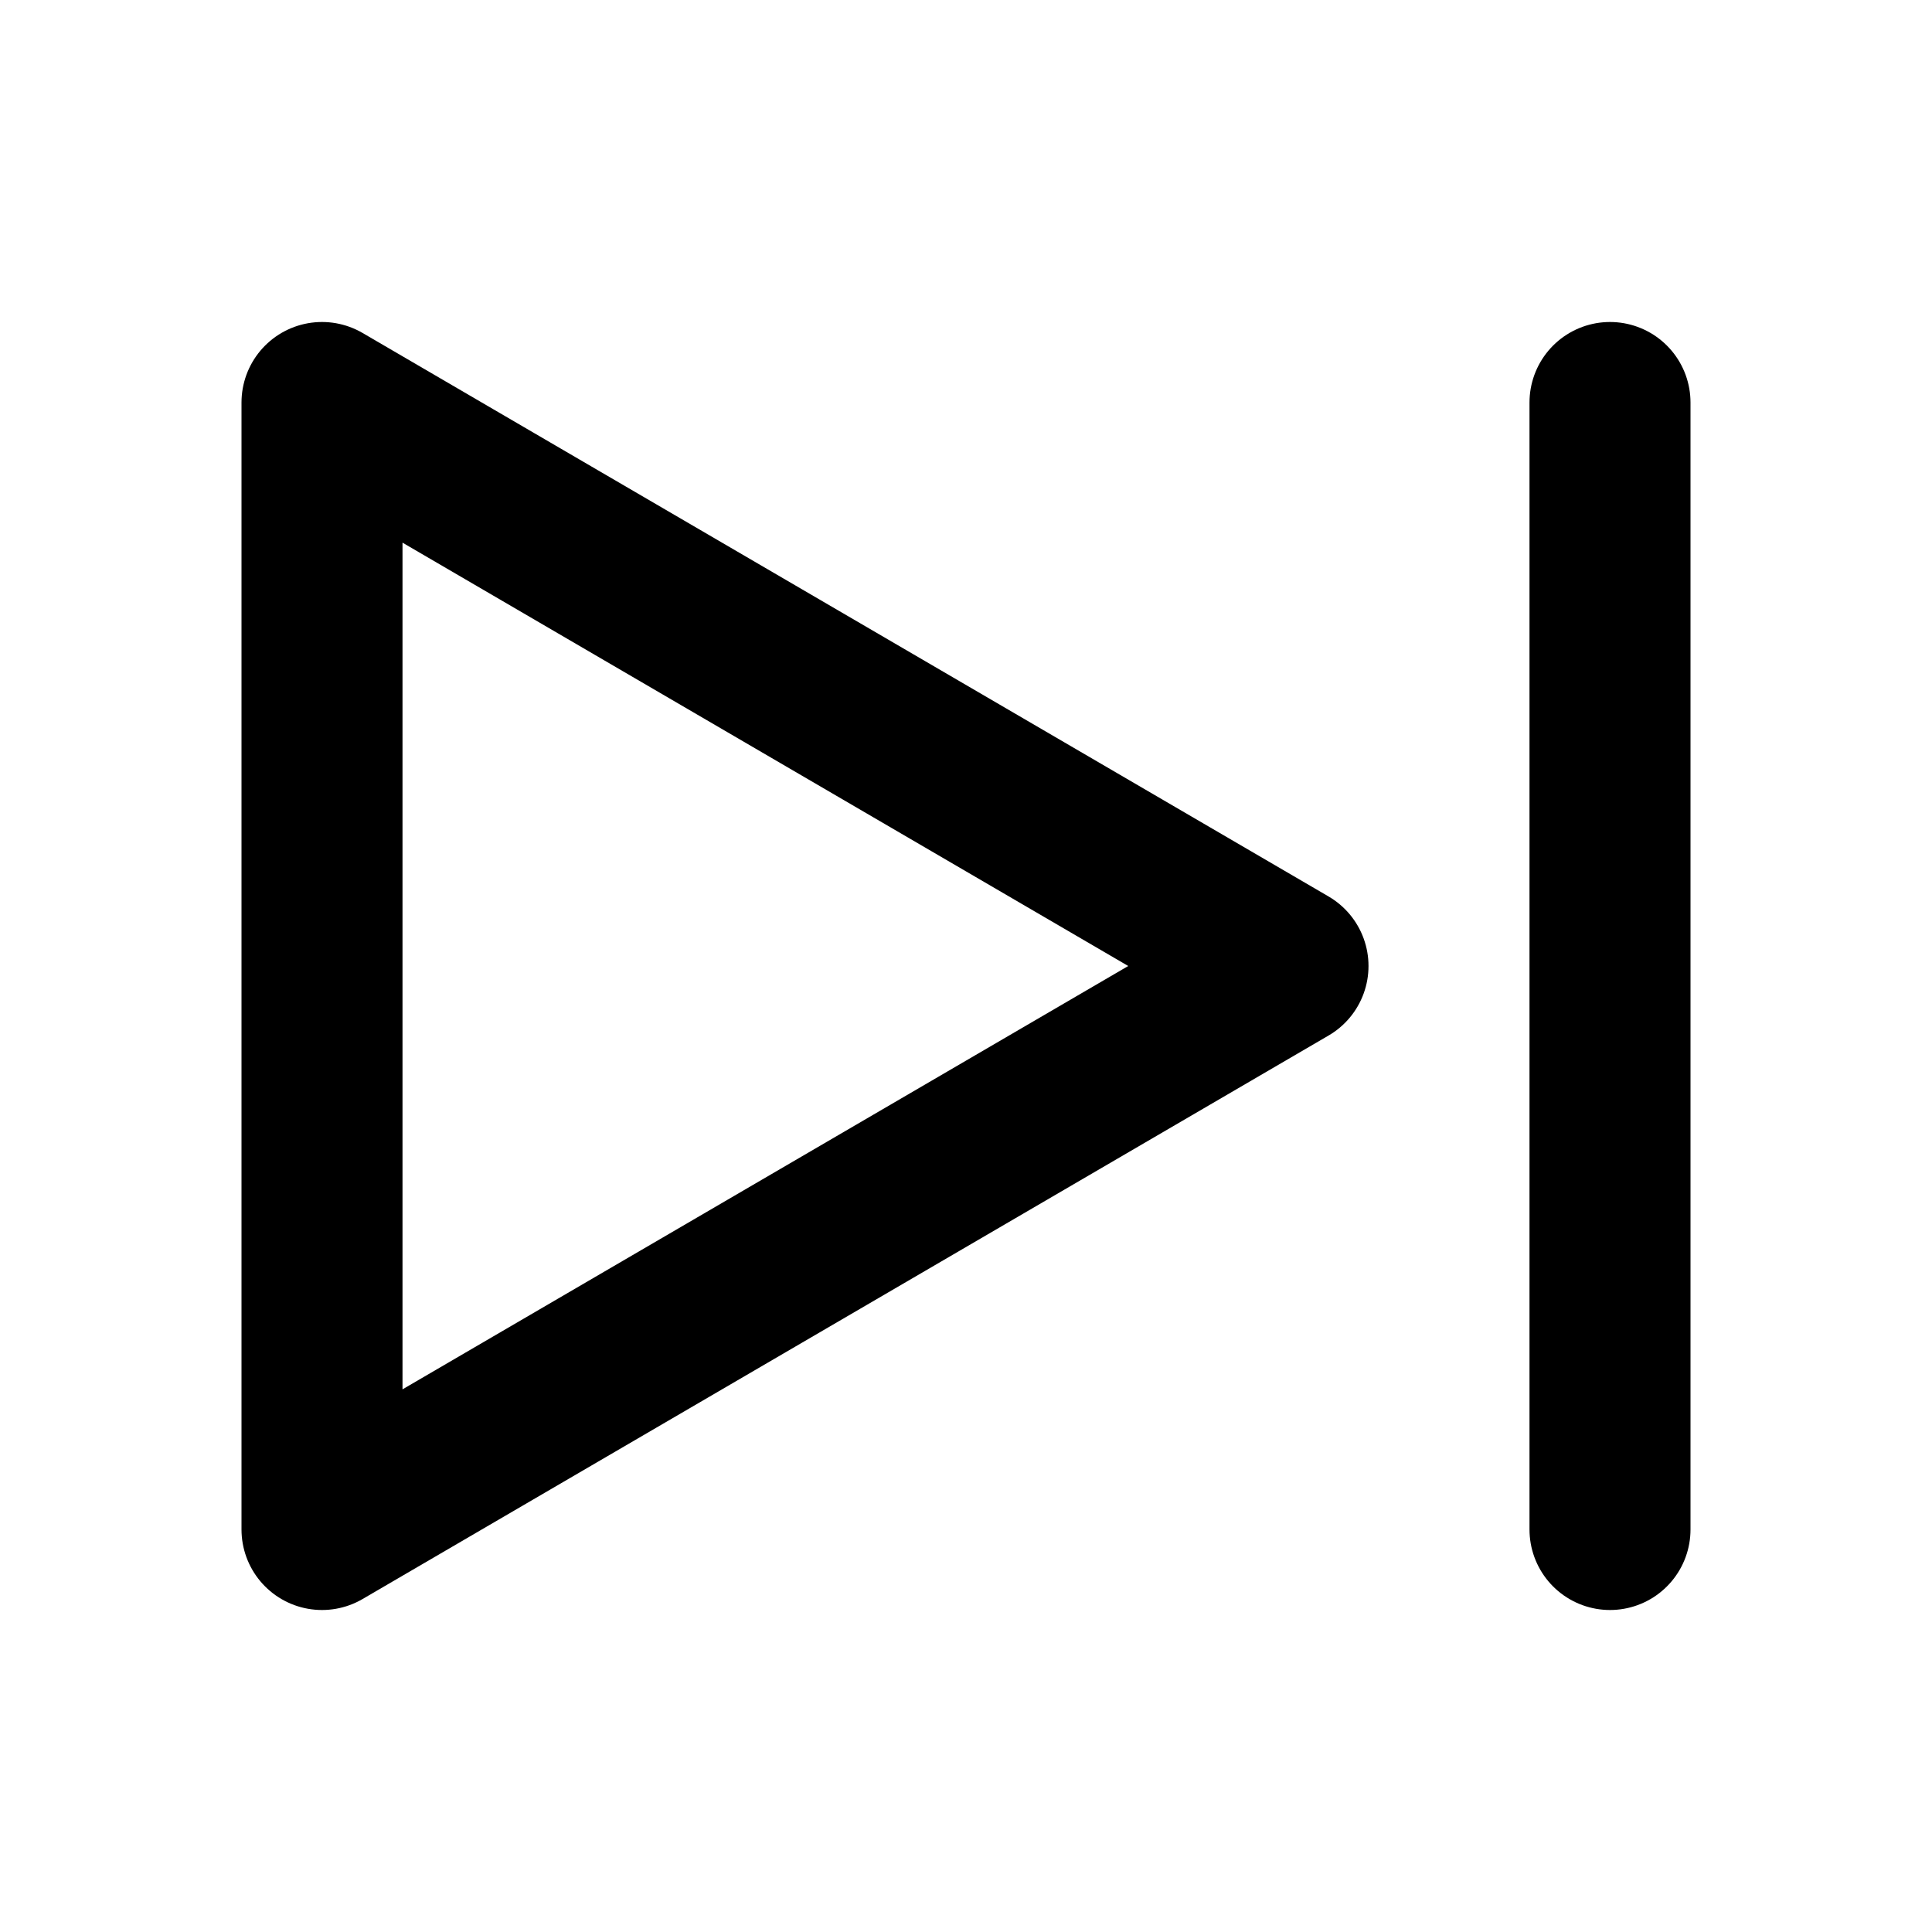
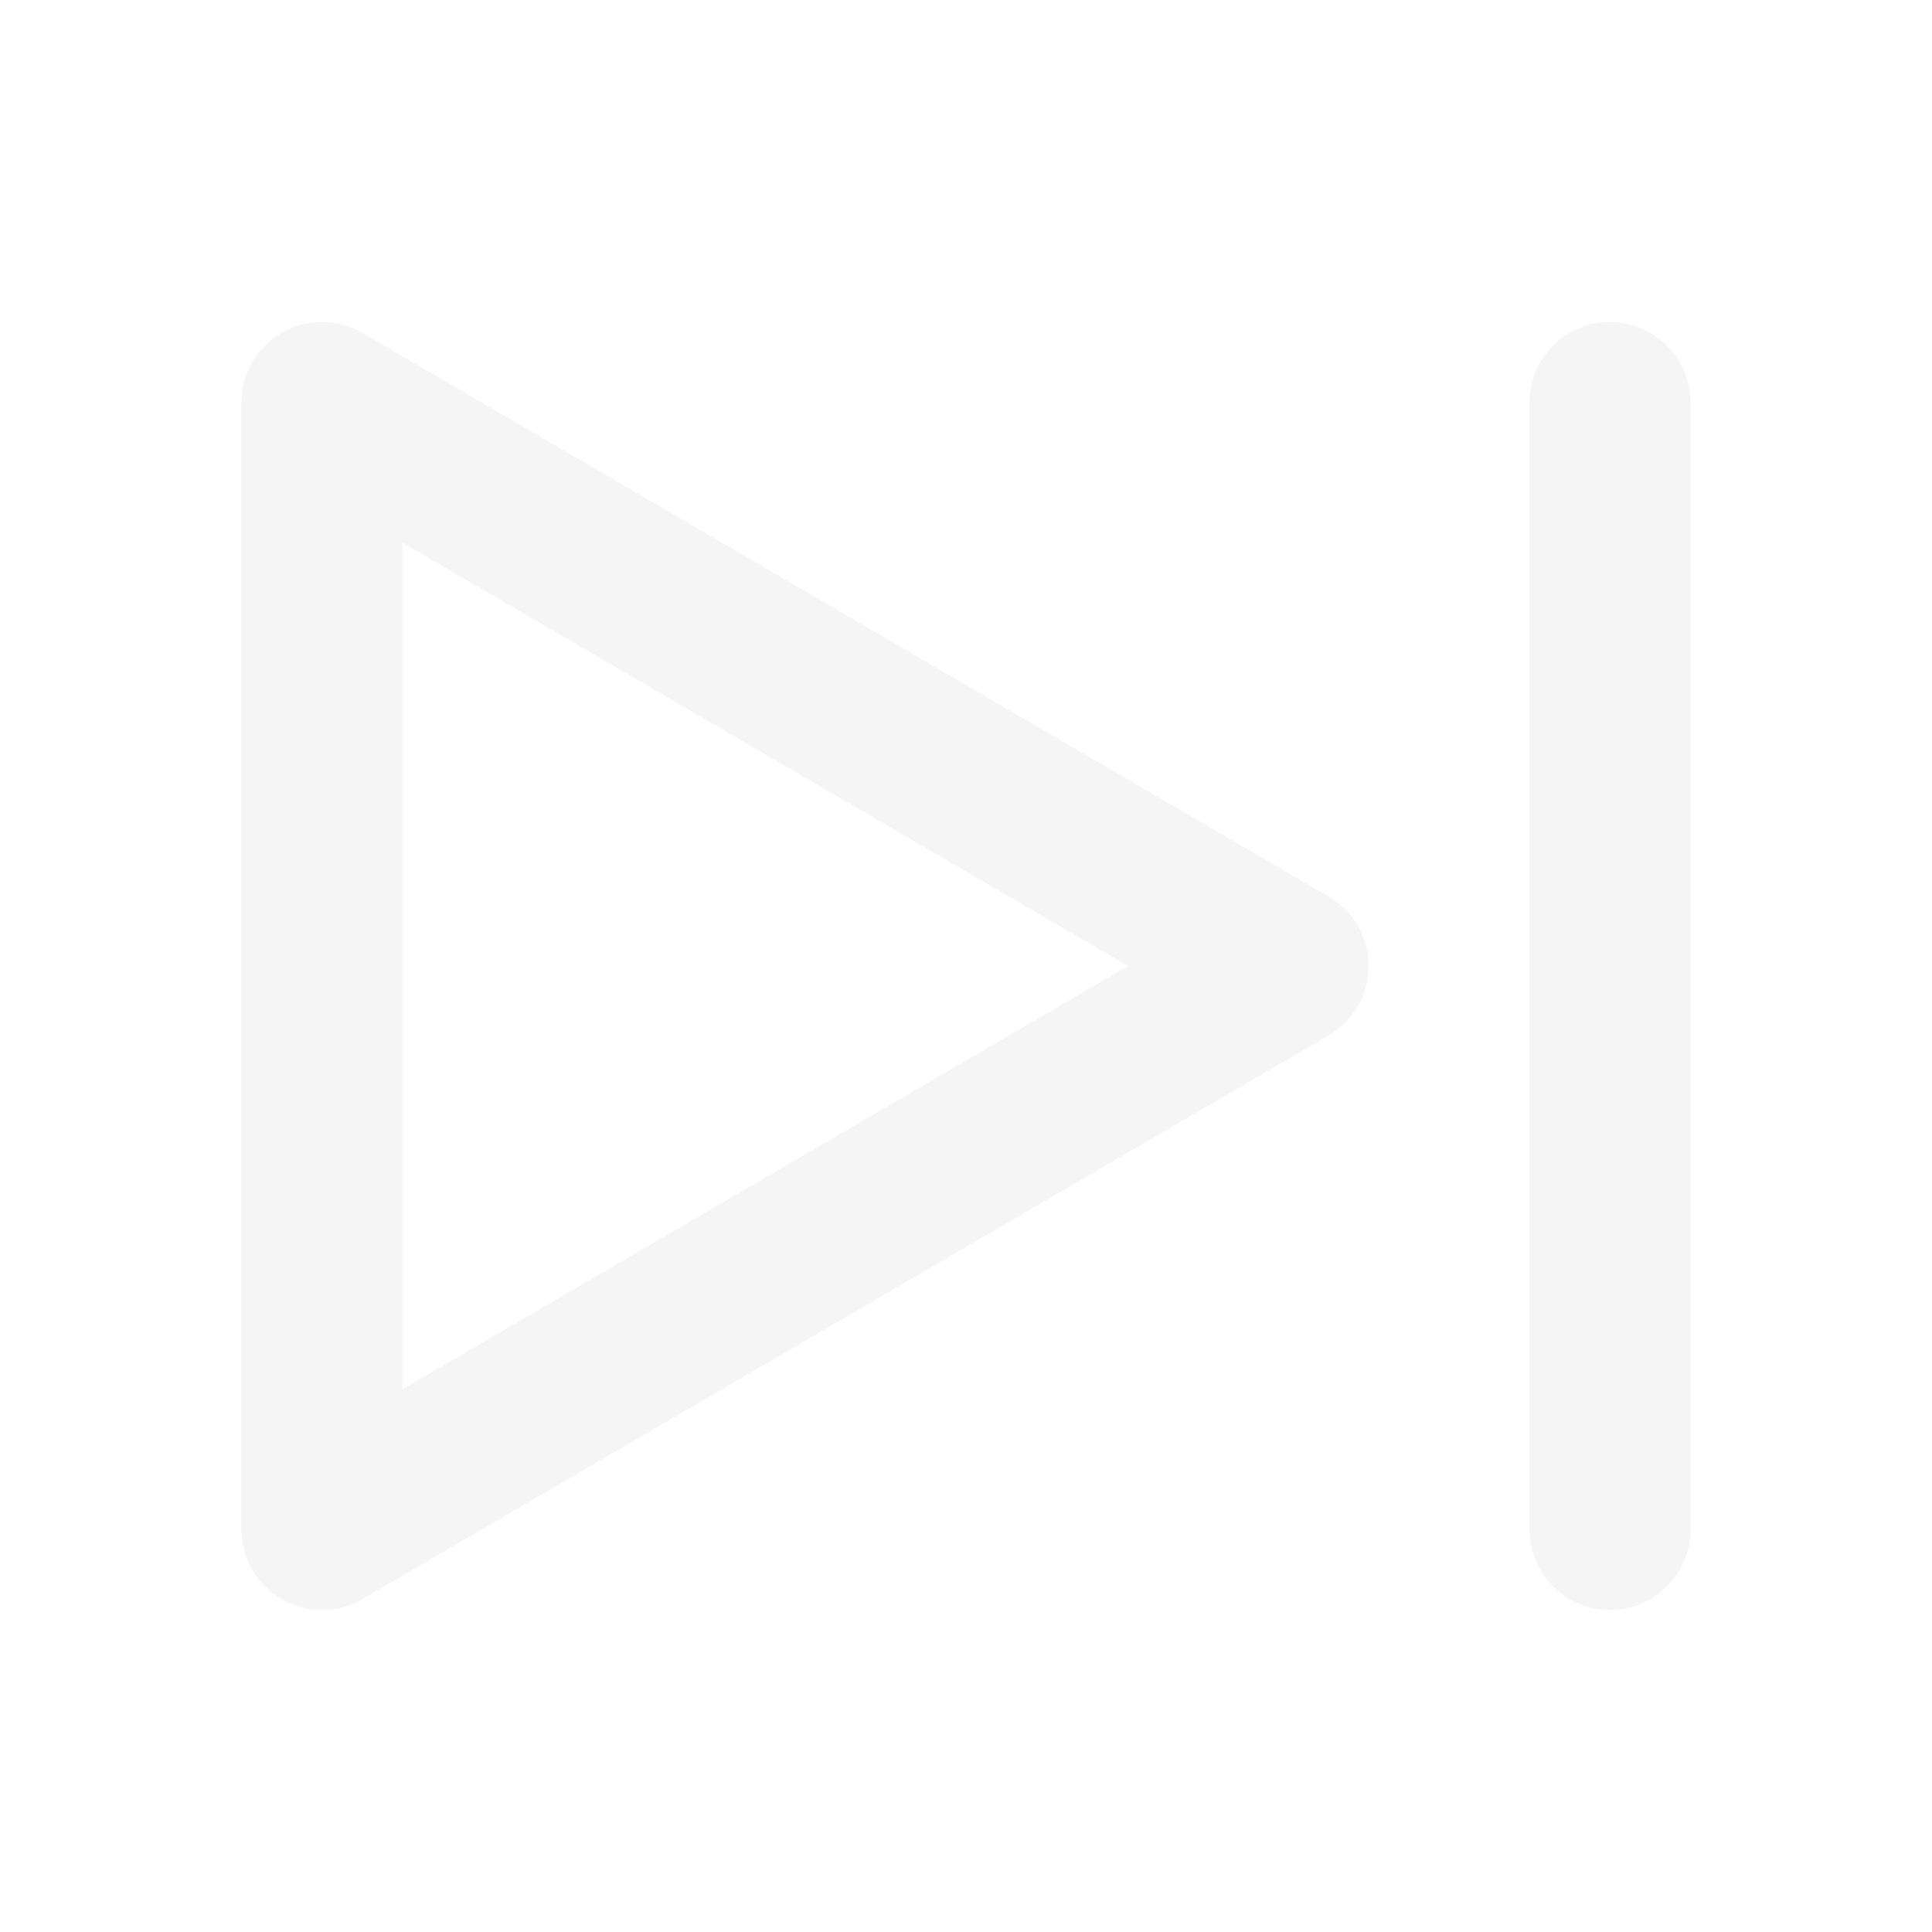
- <svg xmlns="http://www.w3.org/2000/svg" width="24" height="24" viewBox="0 0 24 24" fill="none" stroke="currentColor" stroke-width="2" stroke-linecap="round" stroke-linejoin="round" class="icon icon-tabler icons-tabler-outline icon-tabler-player-skip-forward">
+ <svg xmlns="http://www.w3.org/2000/svg" width="24" height="24" viewBox="0 0 24 24" fill="none" stroke="#F5F5F5" stroke-width="2" stroke-linecap="round" stroke-linejoin="round" class="icon icon-tabler icons-tabler-outline icon-tabler-player-skip-forward">
  <path stroke="none" d="M0 0h24v24H0z" fill="none" />
  <path d="M4 5v14l12 -7l-12 -7" />
  <path d="M20 5l0 14" />
</svg>
